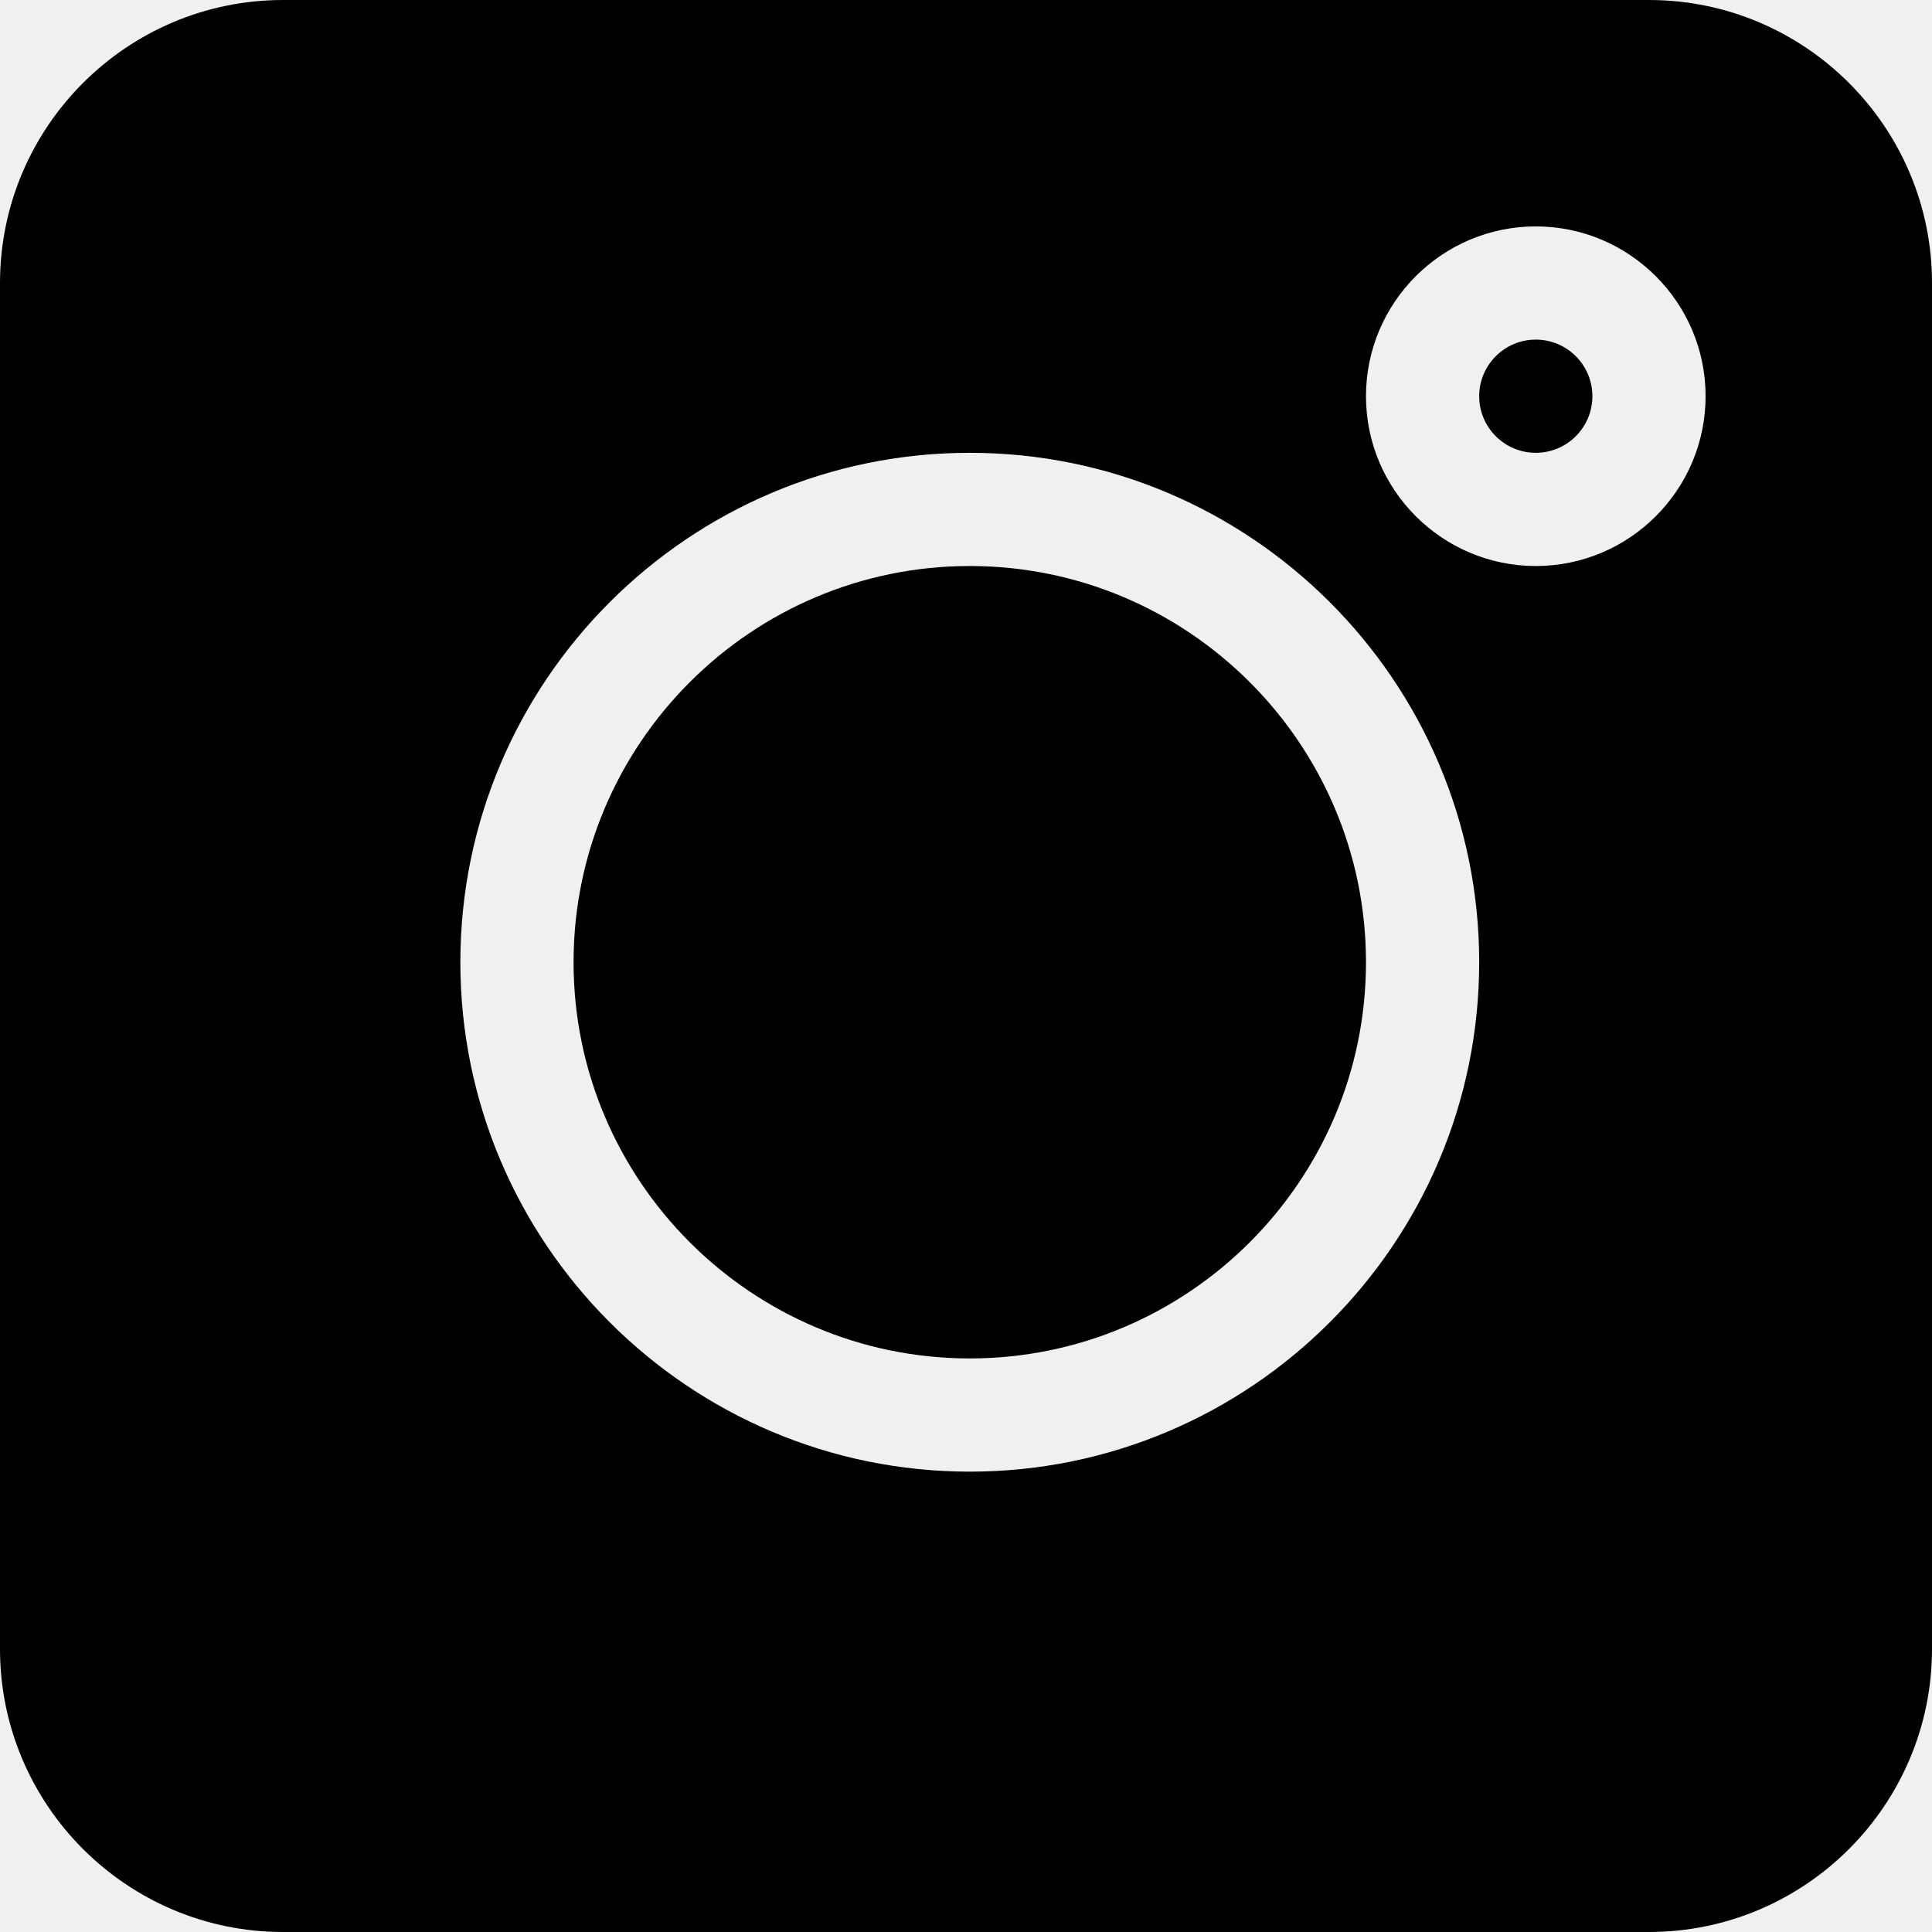
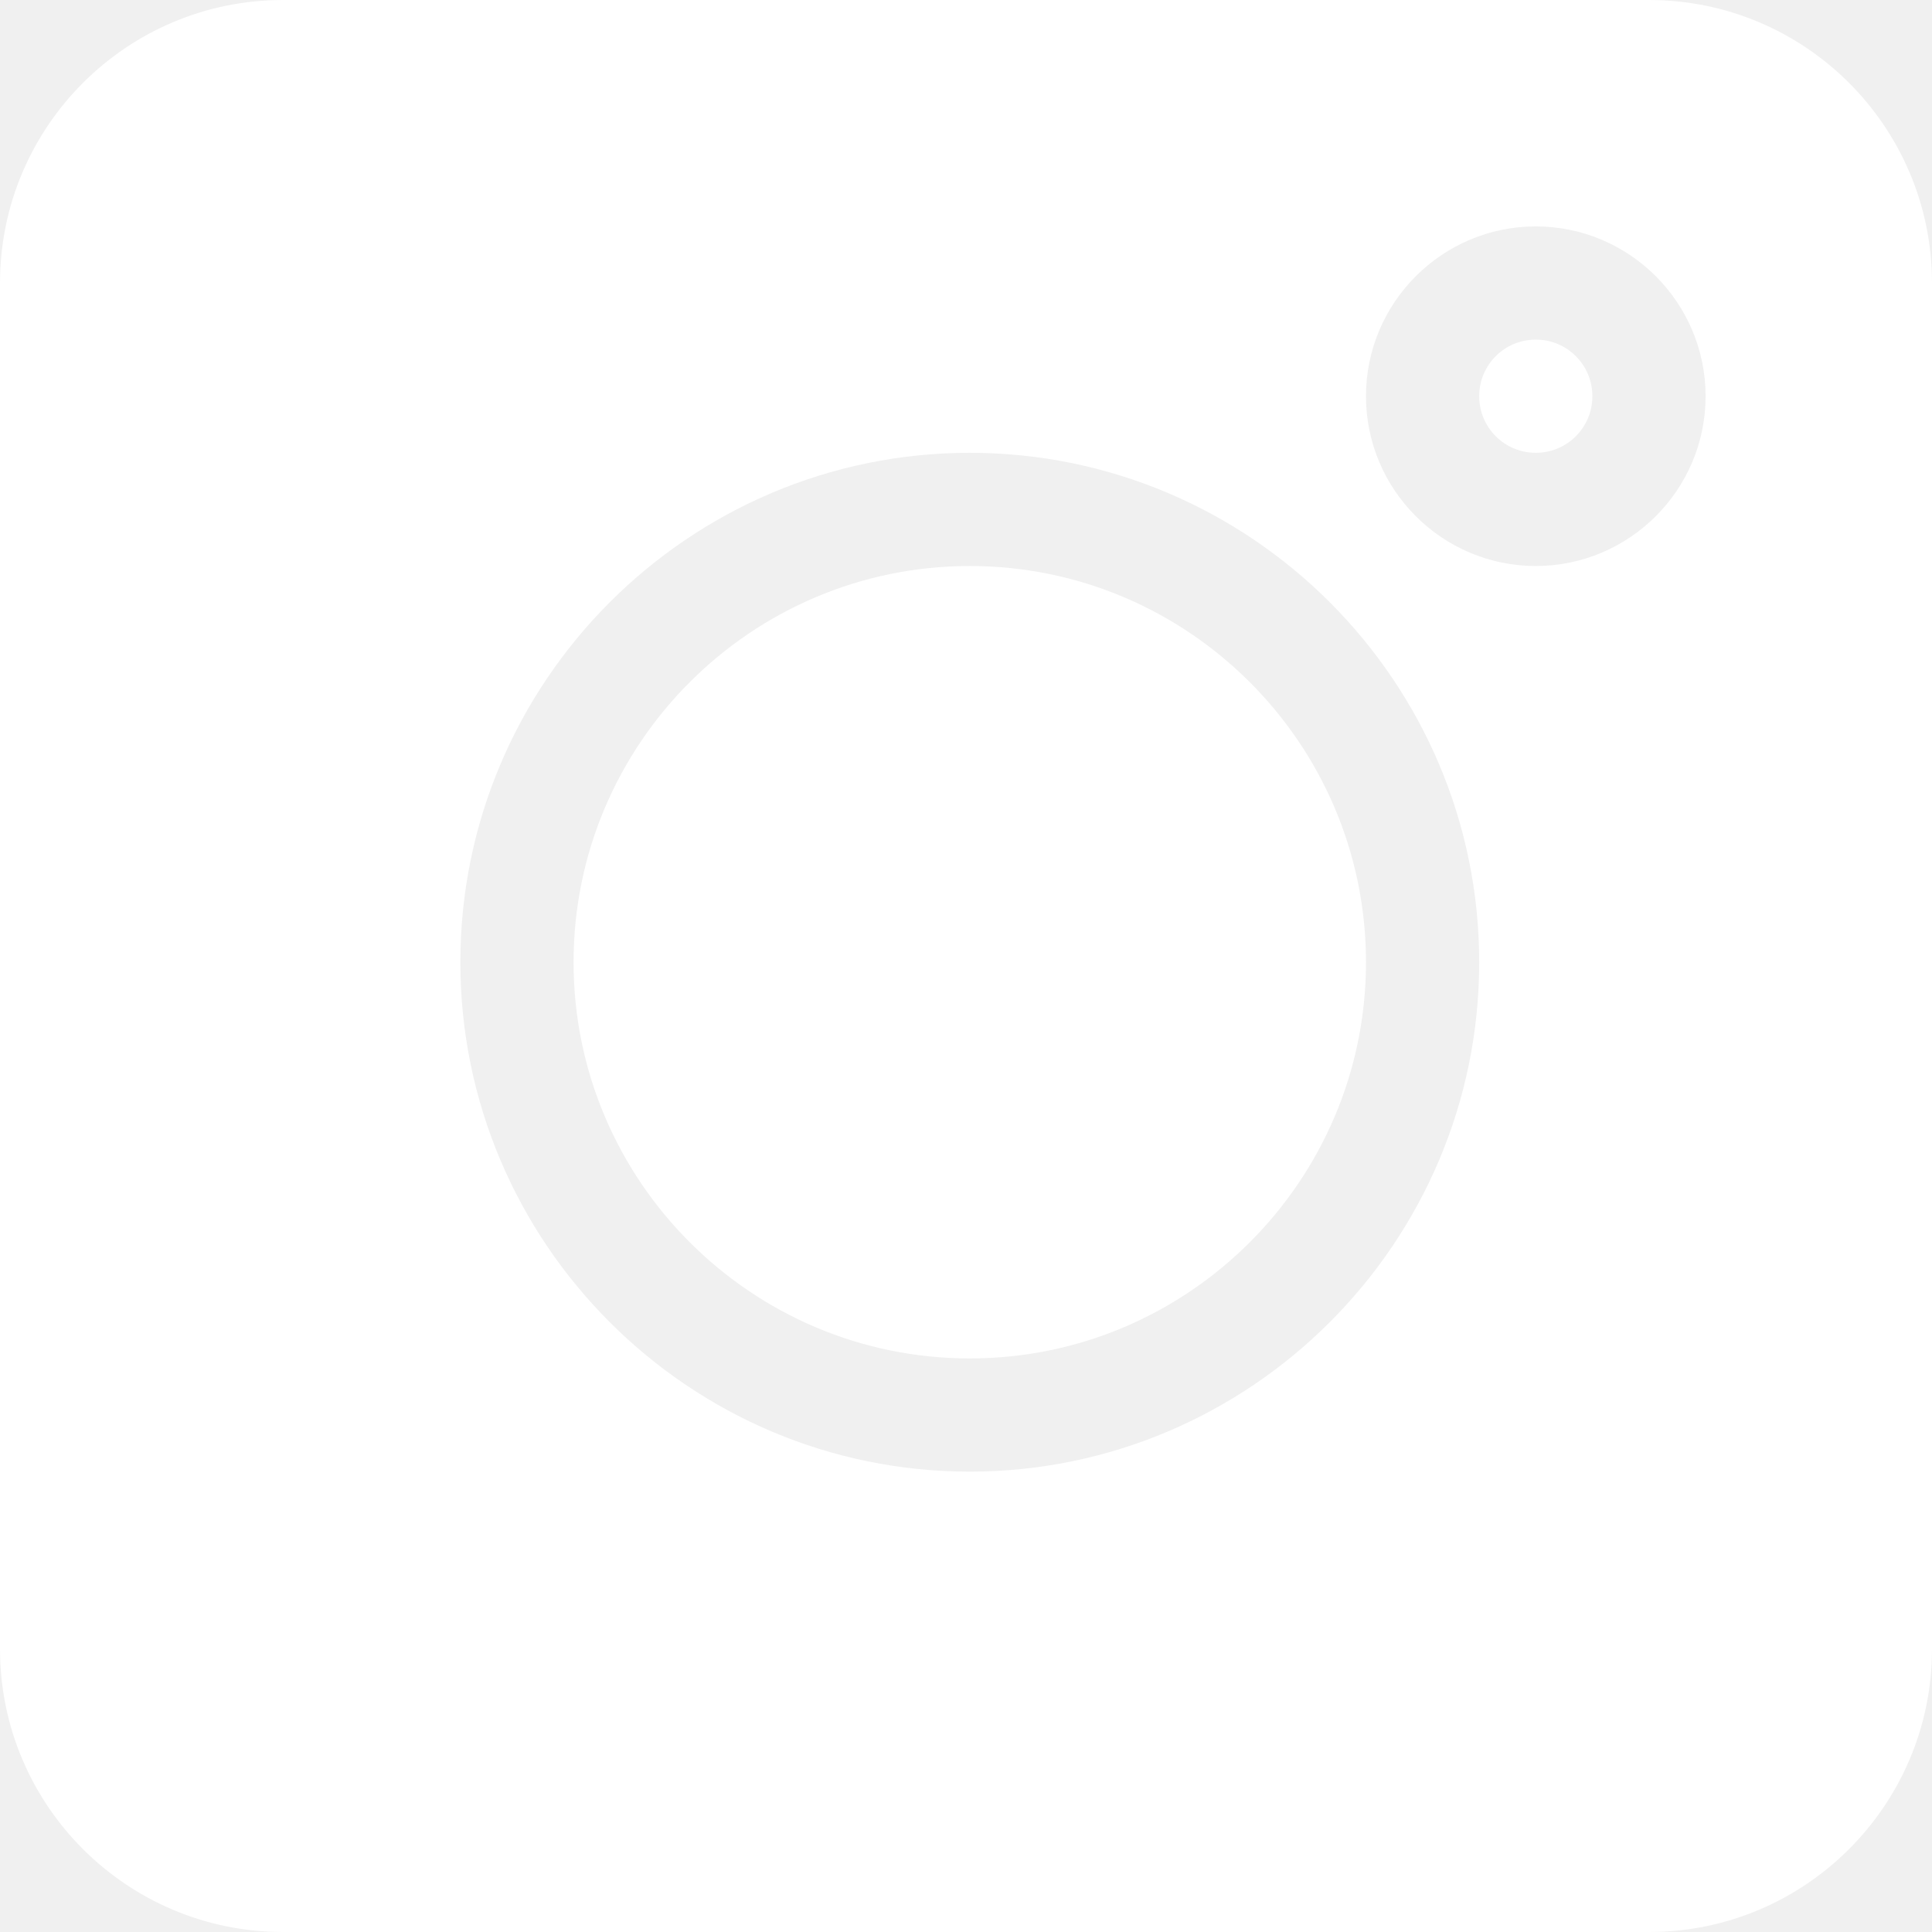
- <svg xmlns="http://www.w3.org/2000/svg" viewBox="0 0 512 512">
-   <path d="m437 0h-362c-41.352 0-75 33.648-75 75v362c0 41.352 33.648 75 75 75h362c41.352 0 75-33.648 75-75v-362c0-41.352-33.648-75-75-75zm-180 390c-74.441 0-135-60.559-135-135s60.559-135 135-135 135 60.559 135 135-60.559 135-135 135zm150-240c-24.812 0-45-20.188-45-45s20.188-45 45-45 45 20.188 45 45-20.188 45-45 45zm0 0" />
-   <path d="m407 90c-8.277 0-15 6.723-15 15s6.723 15 15 15 15-6.723 15-15-6.723-15-15-15zm0 0" />
-   <path d="m257 150c-57.891 0-105 47.109-105 105s47.109 105 105 105 105-47.109 105-105-47.109-105-105-105zm0 0" />
+ <svg xmlns="http://www.w3.org/2000/svg" id="Layer_1" version="1.1" viewBox="0 0 512 512">
+   <defs>
+     <style>
+       .st0 {
+         fill: #fff;
+       }
+     </style>
+   </defs>
+   <path class="st0" d="M437,0H75C33.6,0,0,33.6,0,75v362c0,41.4,33.6,75,75,75h362c41.4,0,75-33.6,75-75V75c0-41.4-33.6-75-75-75ZM257,390c-74.4,0-135-60.6-135-135s60.6-135,135-135,135,60.6,135,135-60.6,135-135,135ZM407,150c-24.8,0-45-20.2-45-45s20.2-45,45-45,45,20.2,45,45-20.2,45-45,45Z" />
+   <path class="st0" d="M407,90c-8.3,0-15,6.7-15,15s6.7,15,15,15,15-6.7,15-15-6.7-15-15-15Z" />
+   <path class="st0" d="M257,150c-57.9,0-105,47.1-105,105s47.1,105,105,105,105-47.1,105-105-47.1-105-105-105Z" />
</svg>
